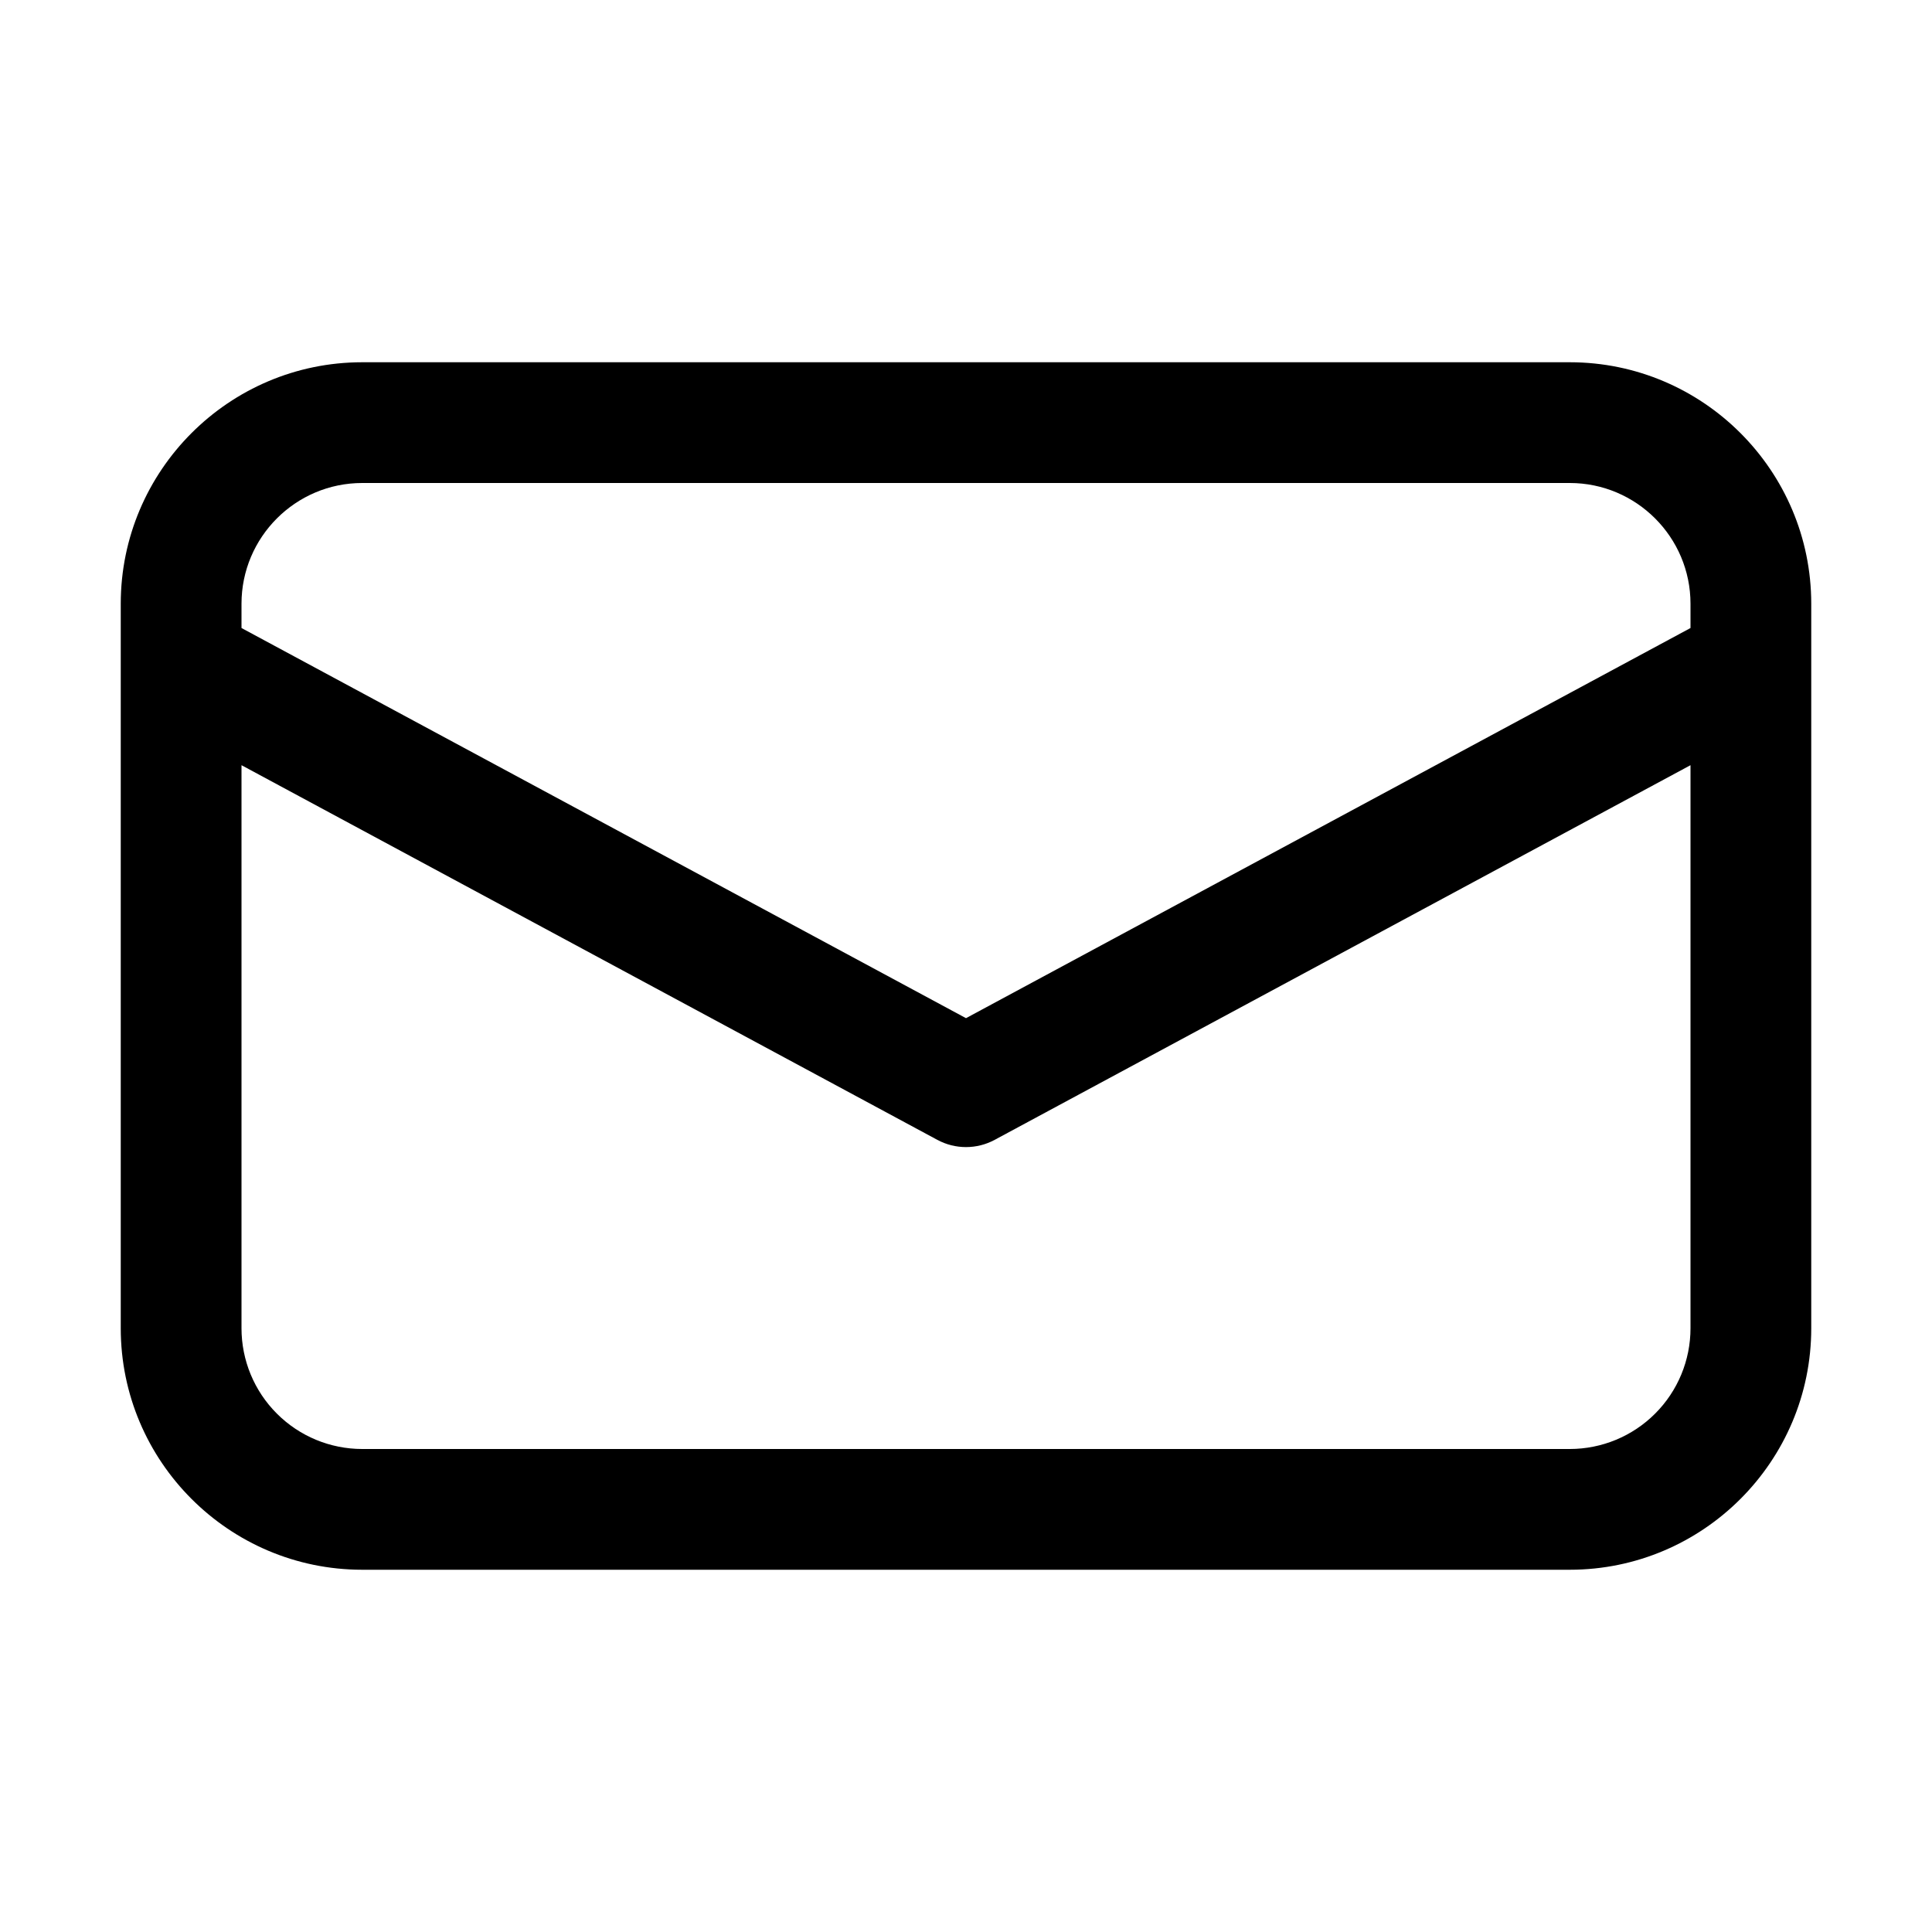
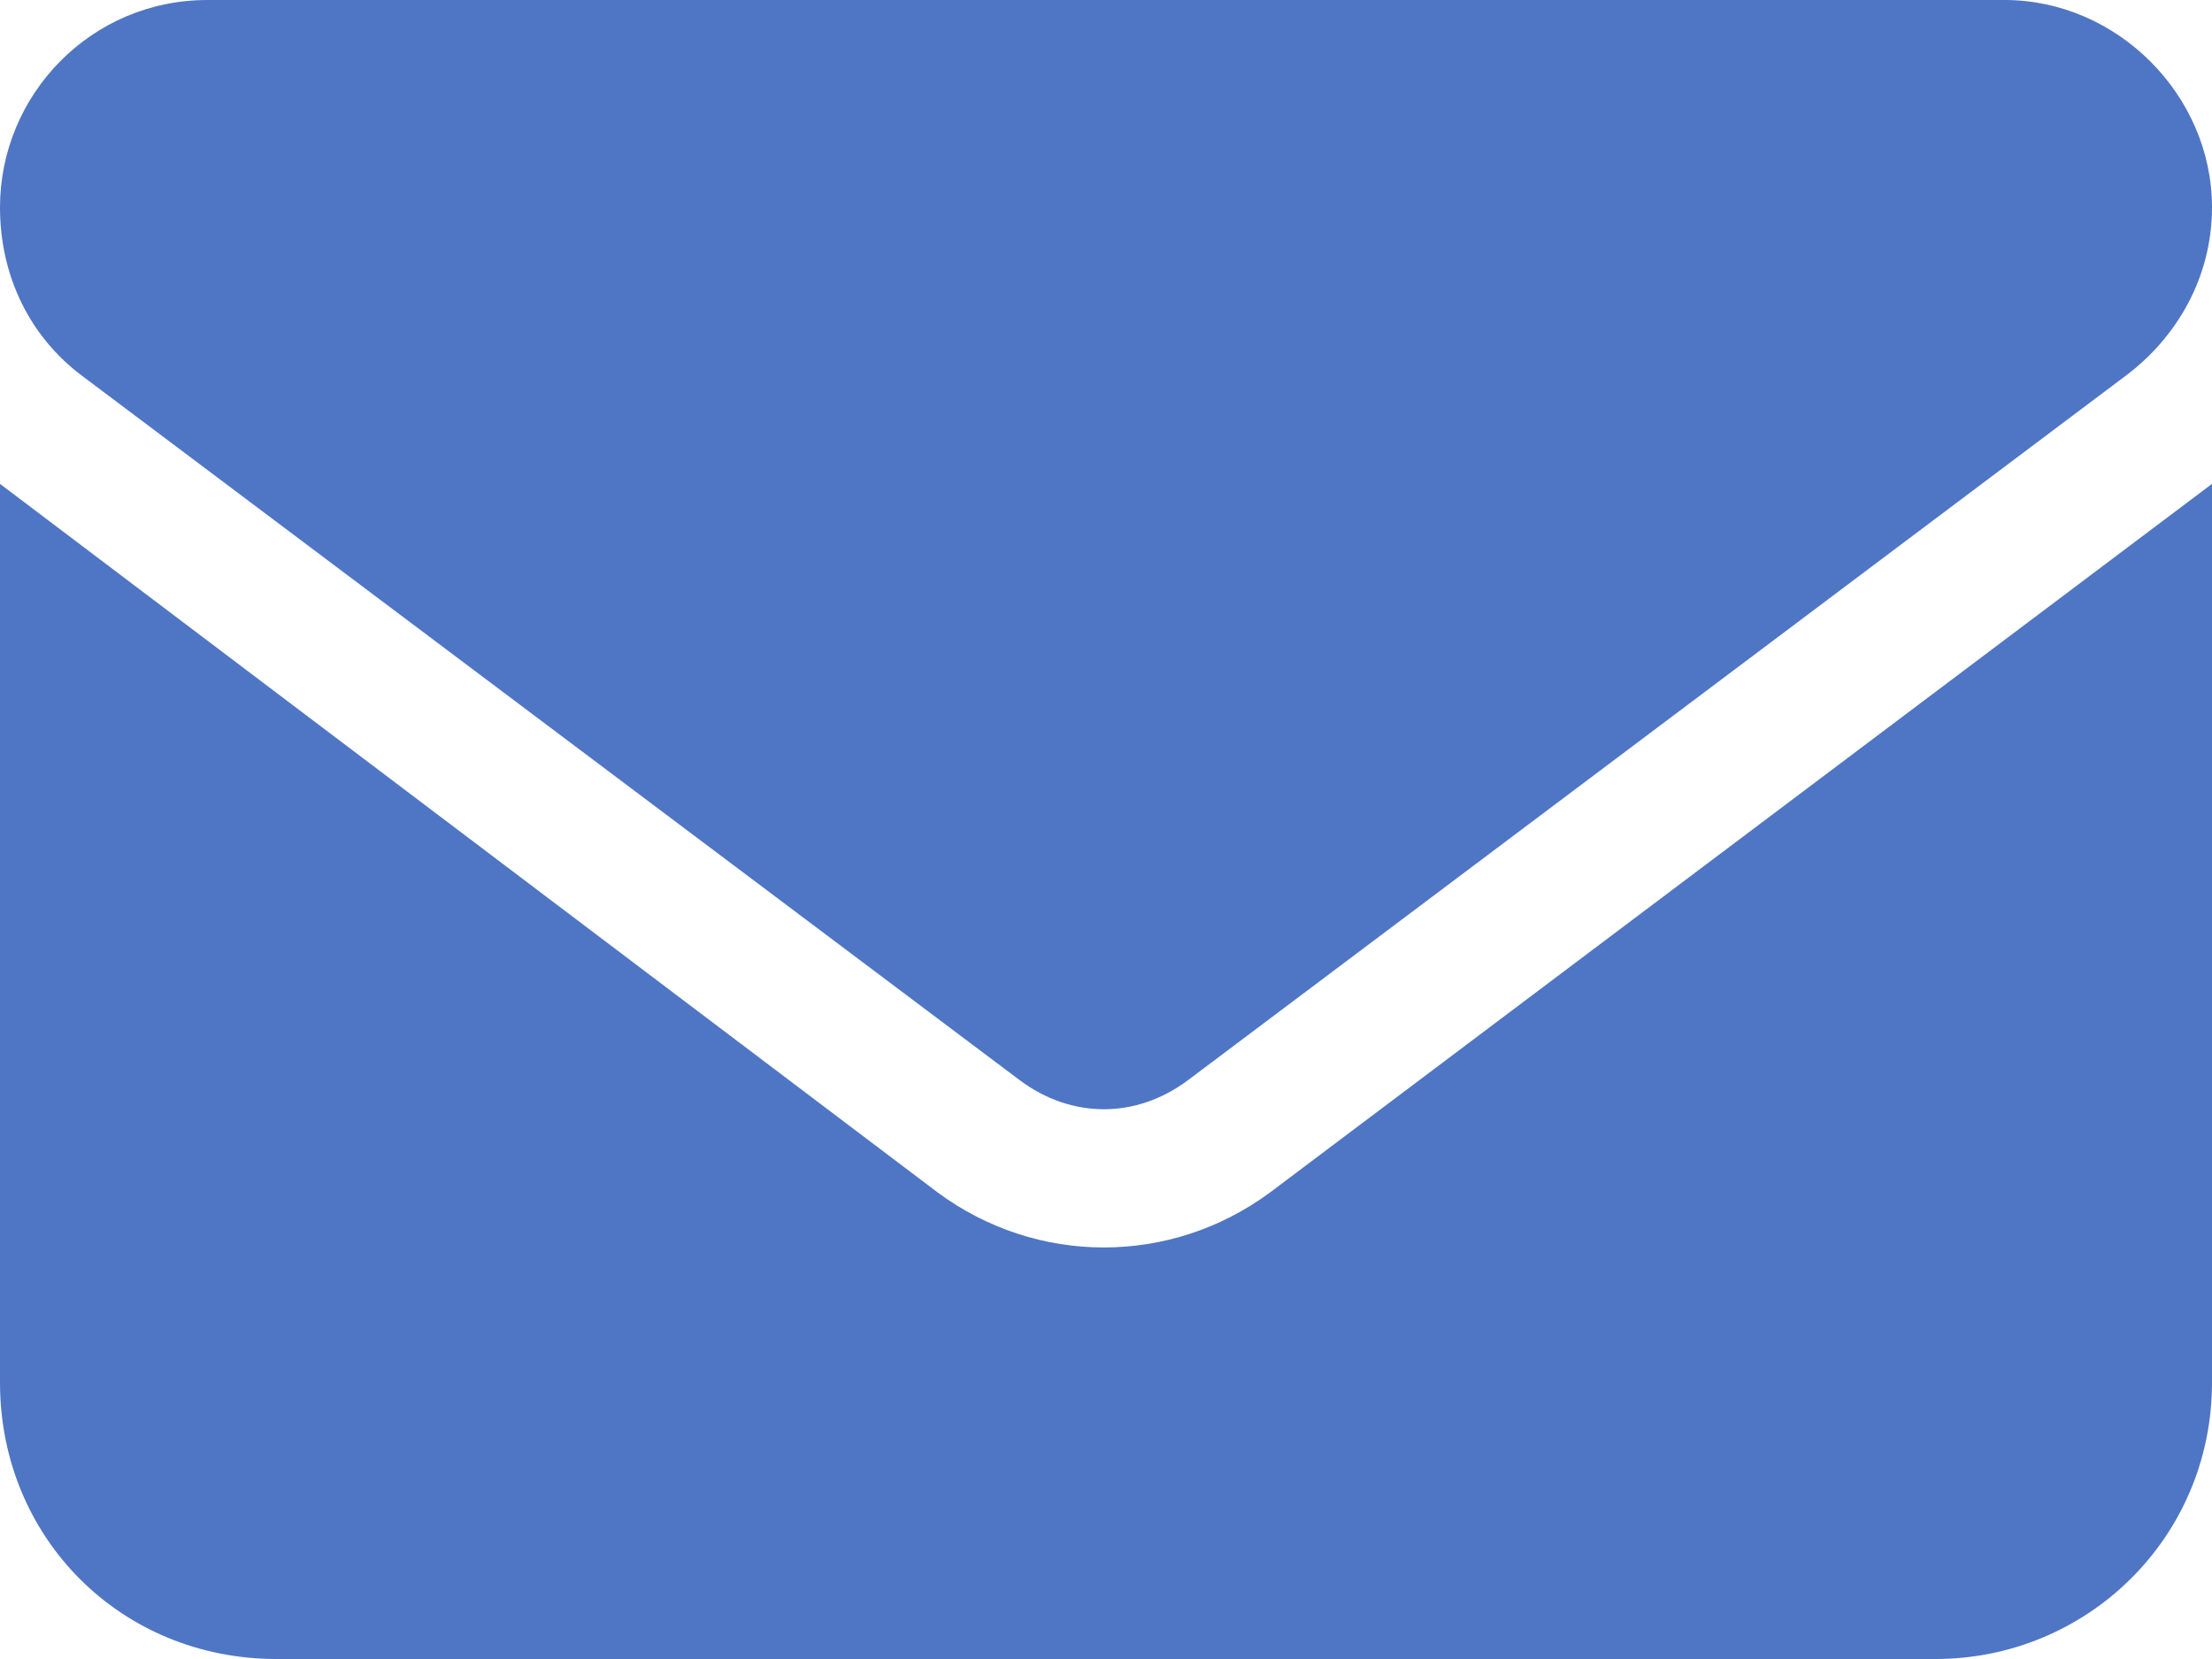
- <svg xmlns="http://www.w3.org/2000/svg" width="48" height="48" viewBox="0 0 48 48" fill="none">
-   <path d="M39 9H9C5.691 9 3 11.691 3 15V33C3 36.309 5.691 39 9 39H39C42.309 39 45 36.309 45 33V15C45 11.691 42.309 9 39 9ZM9 12H39C40.656 12 42 13.347 42 15V15.603L24 25.296L6 15.603V15C6 13.347 7.344 12 9 12ZM39 36H9C8.204 36 7.441 35.684 6.879 35.121C6.316 34.559 6 33.796 6 33V19.011L23.289 28.32C23.508 28.438 23.752 28.499 24 28.499C24.248 28.499 24.492 28.438 24.711 28.32L42 19.011V33C42 33.796 41.684 34.559 41.121 35.121C40.559 35.684 39.796 36 39 36Z" fill="black" />
+ <svg xmlns="http://www.w3.org/2000/svg" width="20" height="15" viewBox="0 0 20 15" fill="none">
+   <path d="M1.875 0H18.125C19.141 0 20 0.859 20 1.875C20 2.5 19.688 3.047 19.219 3.398L10.742 9.766C10.273 10.117 9.688 10.117 9.219 9.766L0.742 3.398C0.273 3.047 0 2.5 0 1.875C0 0.859 0.82 0 1.875 0ZM0 4.375L8.477 10.781C9.375 11.445 10.586 11.445 11.484 10.781L20 4.375V12.5C20 13.906 18.867 15 17.5 15H2.5C1.094 15 0 13.906 0 12.5V4.375Z" fill="#4F76C4" />
</svg>
